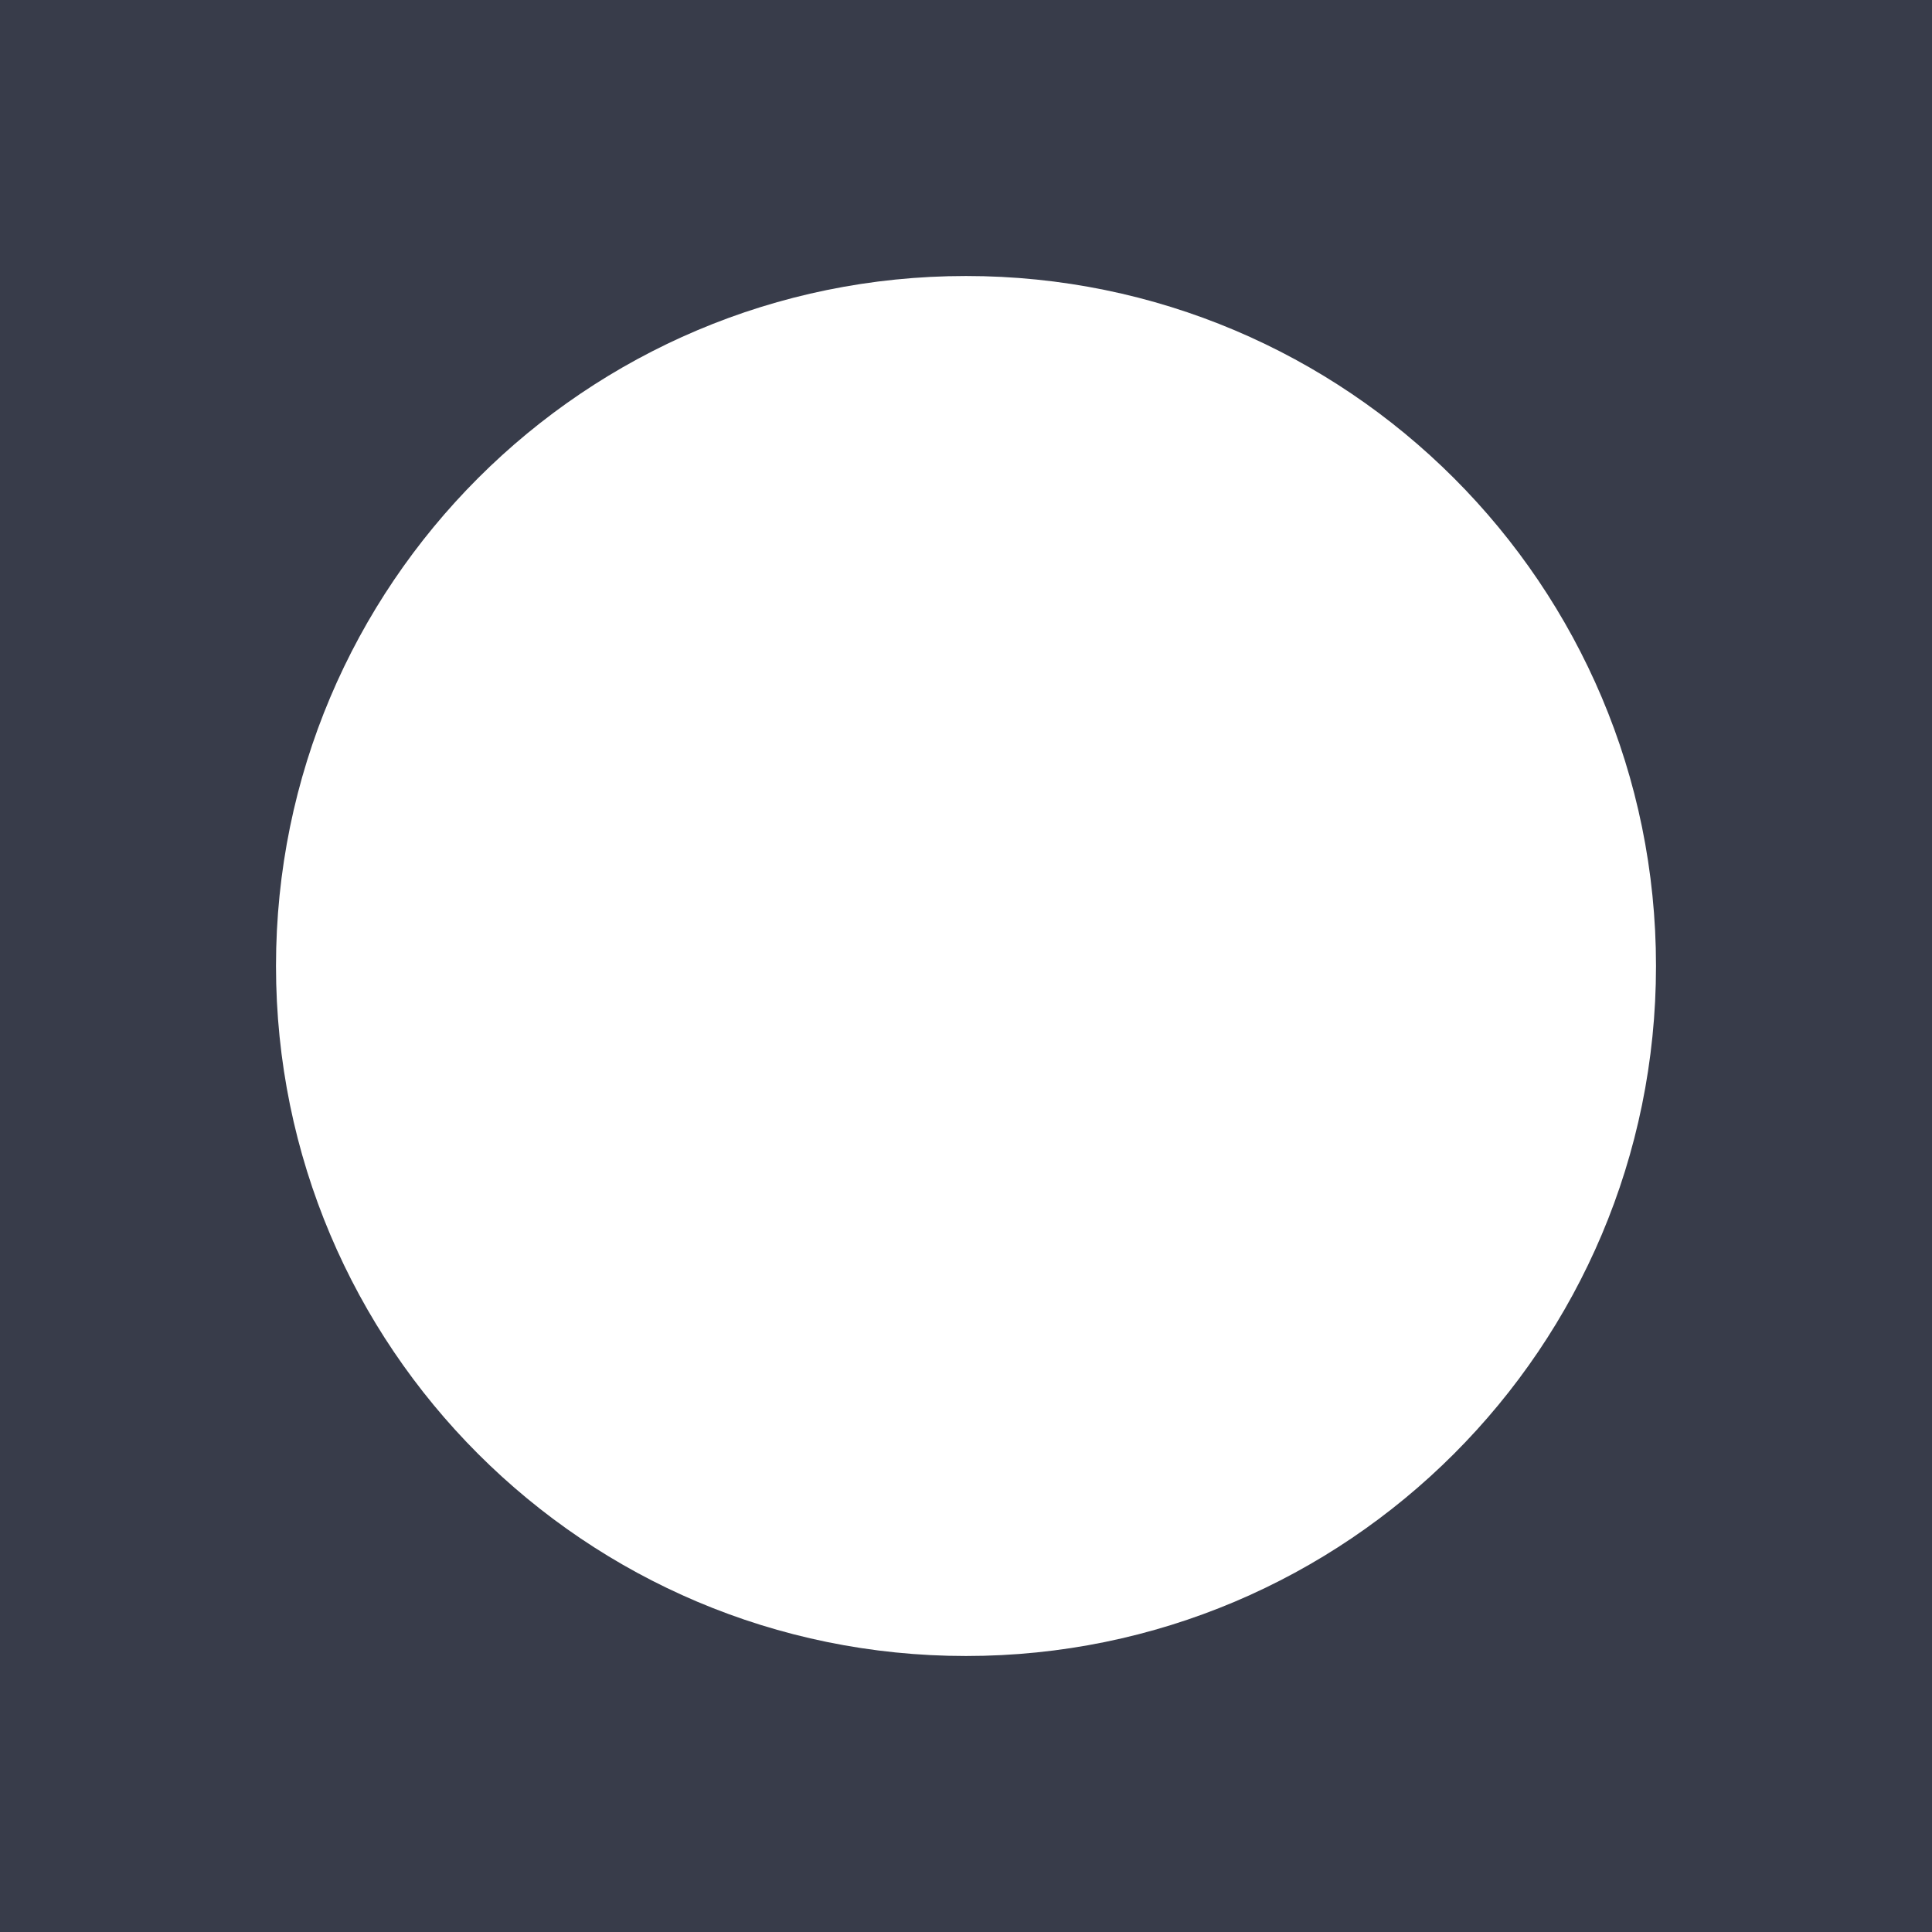
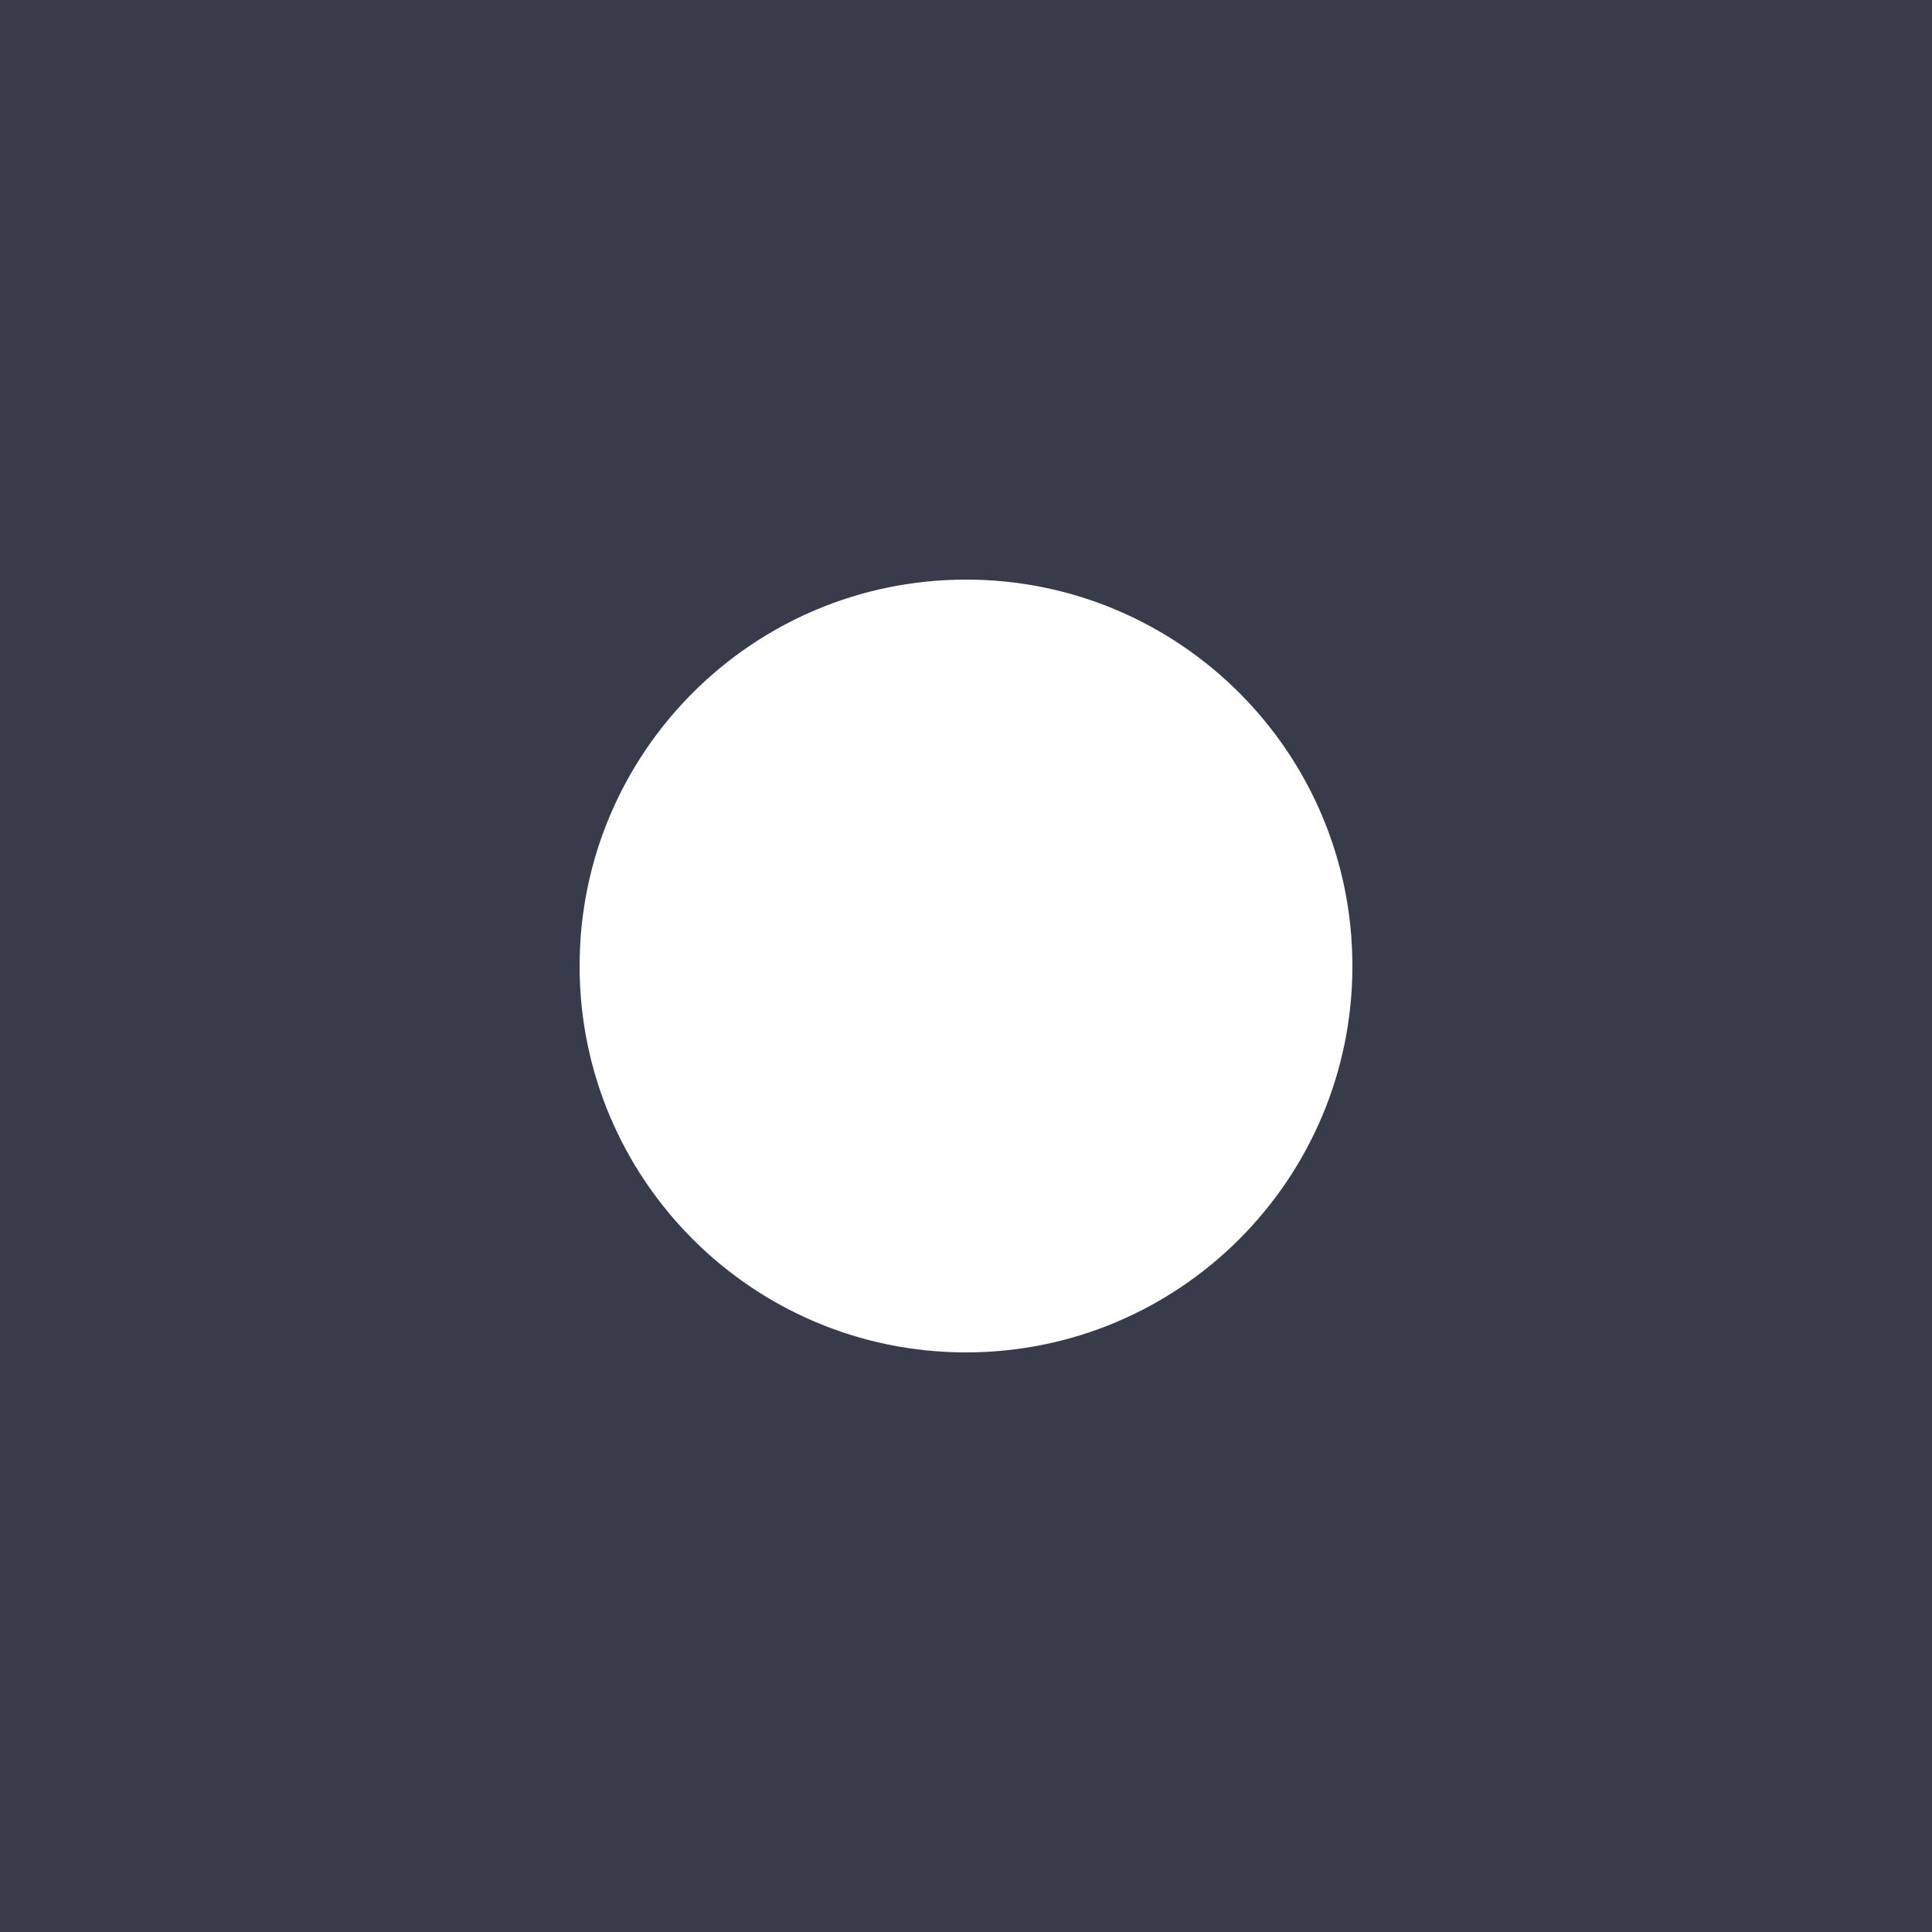
- <svg xmlns="http://www.w3.org/2000/svg" height="21" width="21" version="1.1" viewBox="0 0 21 21">
-   <rect height="21" width="21" y="0" x="0" fill="#383c4a" />
-   <circle cy="10.5" cx="10.5" r="7.5" fill="#fff" />
+ <svg xmlns="http://www.w3.org/2000/svg" height="20" width="20" version="1.1" viewBox="0 0 20 20">
+   <rect height="20" width="20" y="0" x="0" fill="#383c4a" />
+   <circle cx="10" cy="10" r="4" fill="#ffffff" />
</svg>
